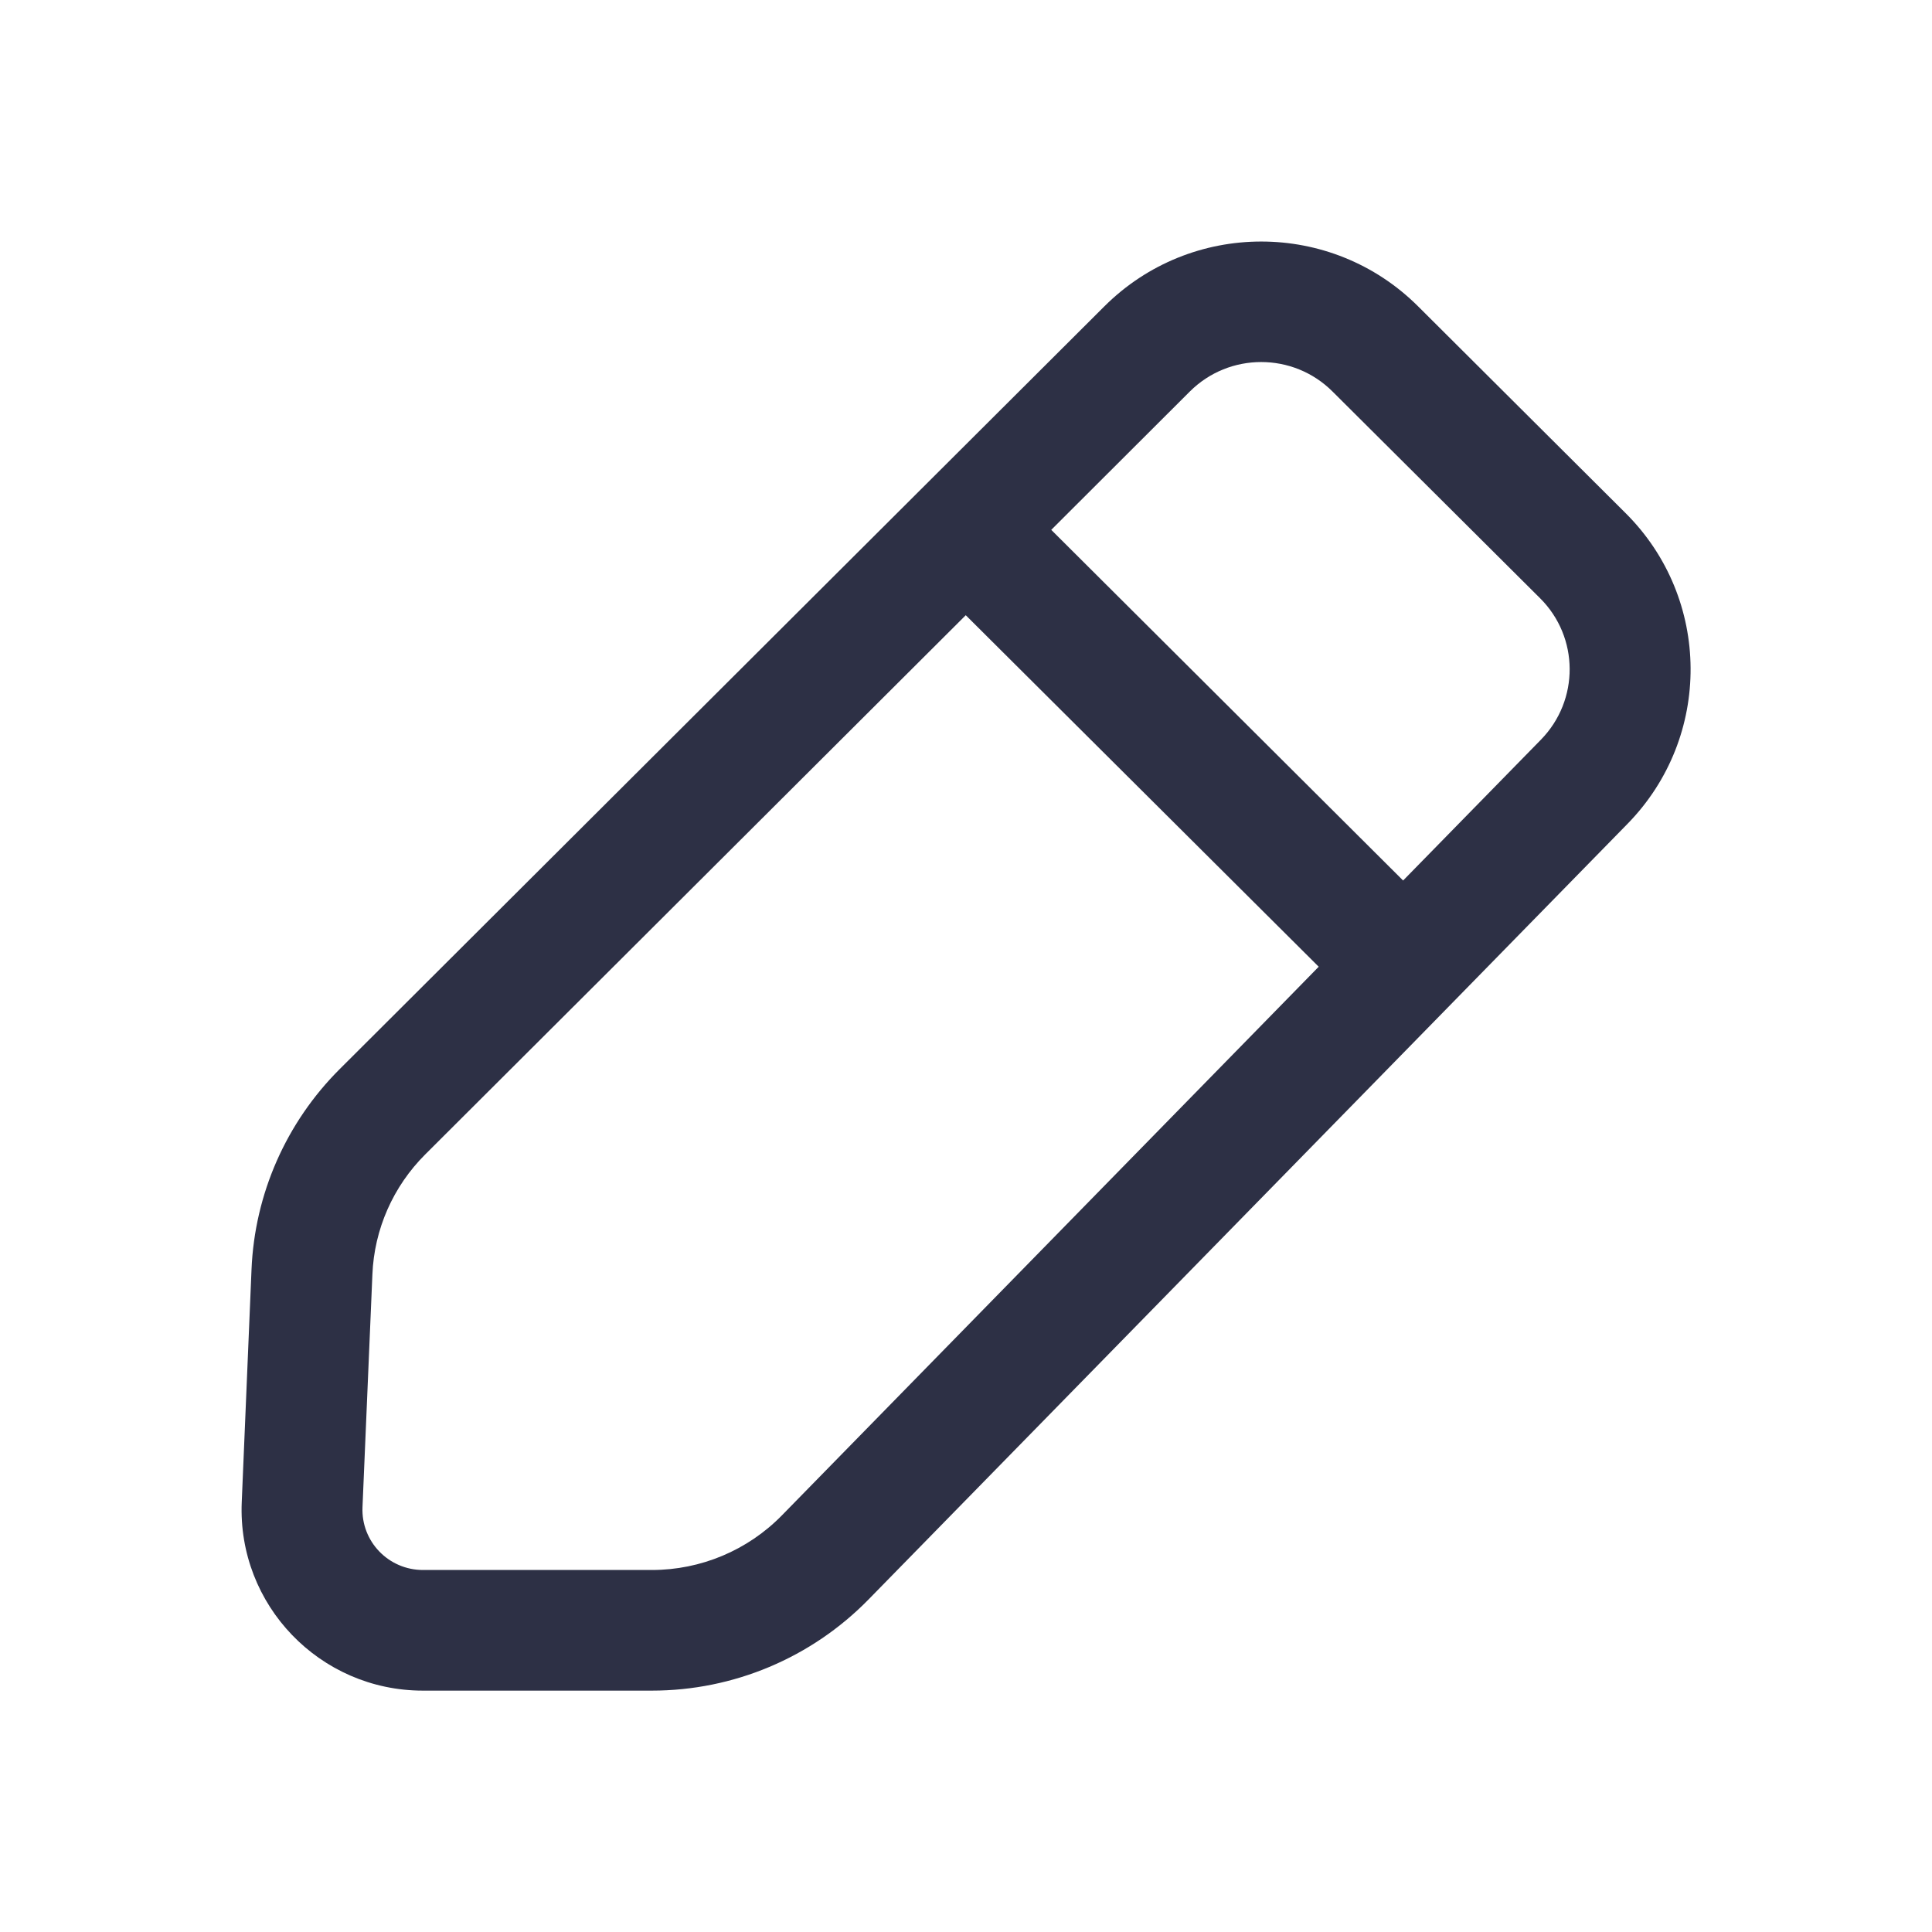
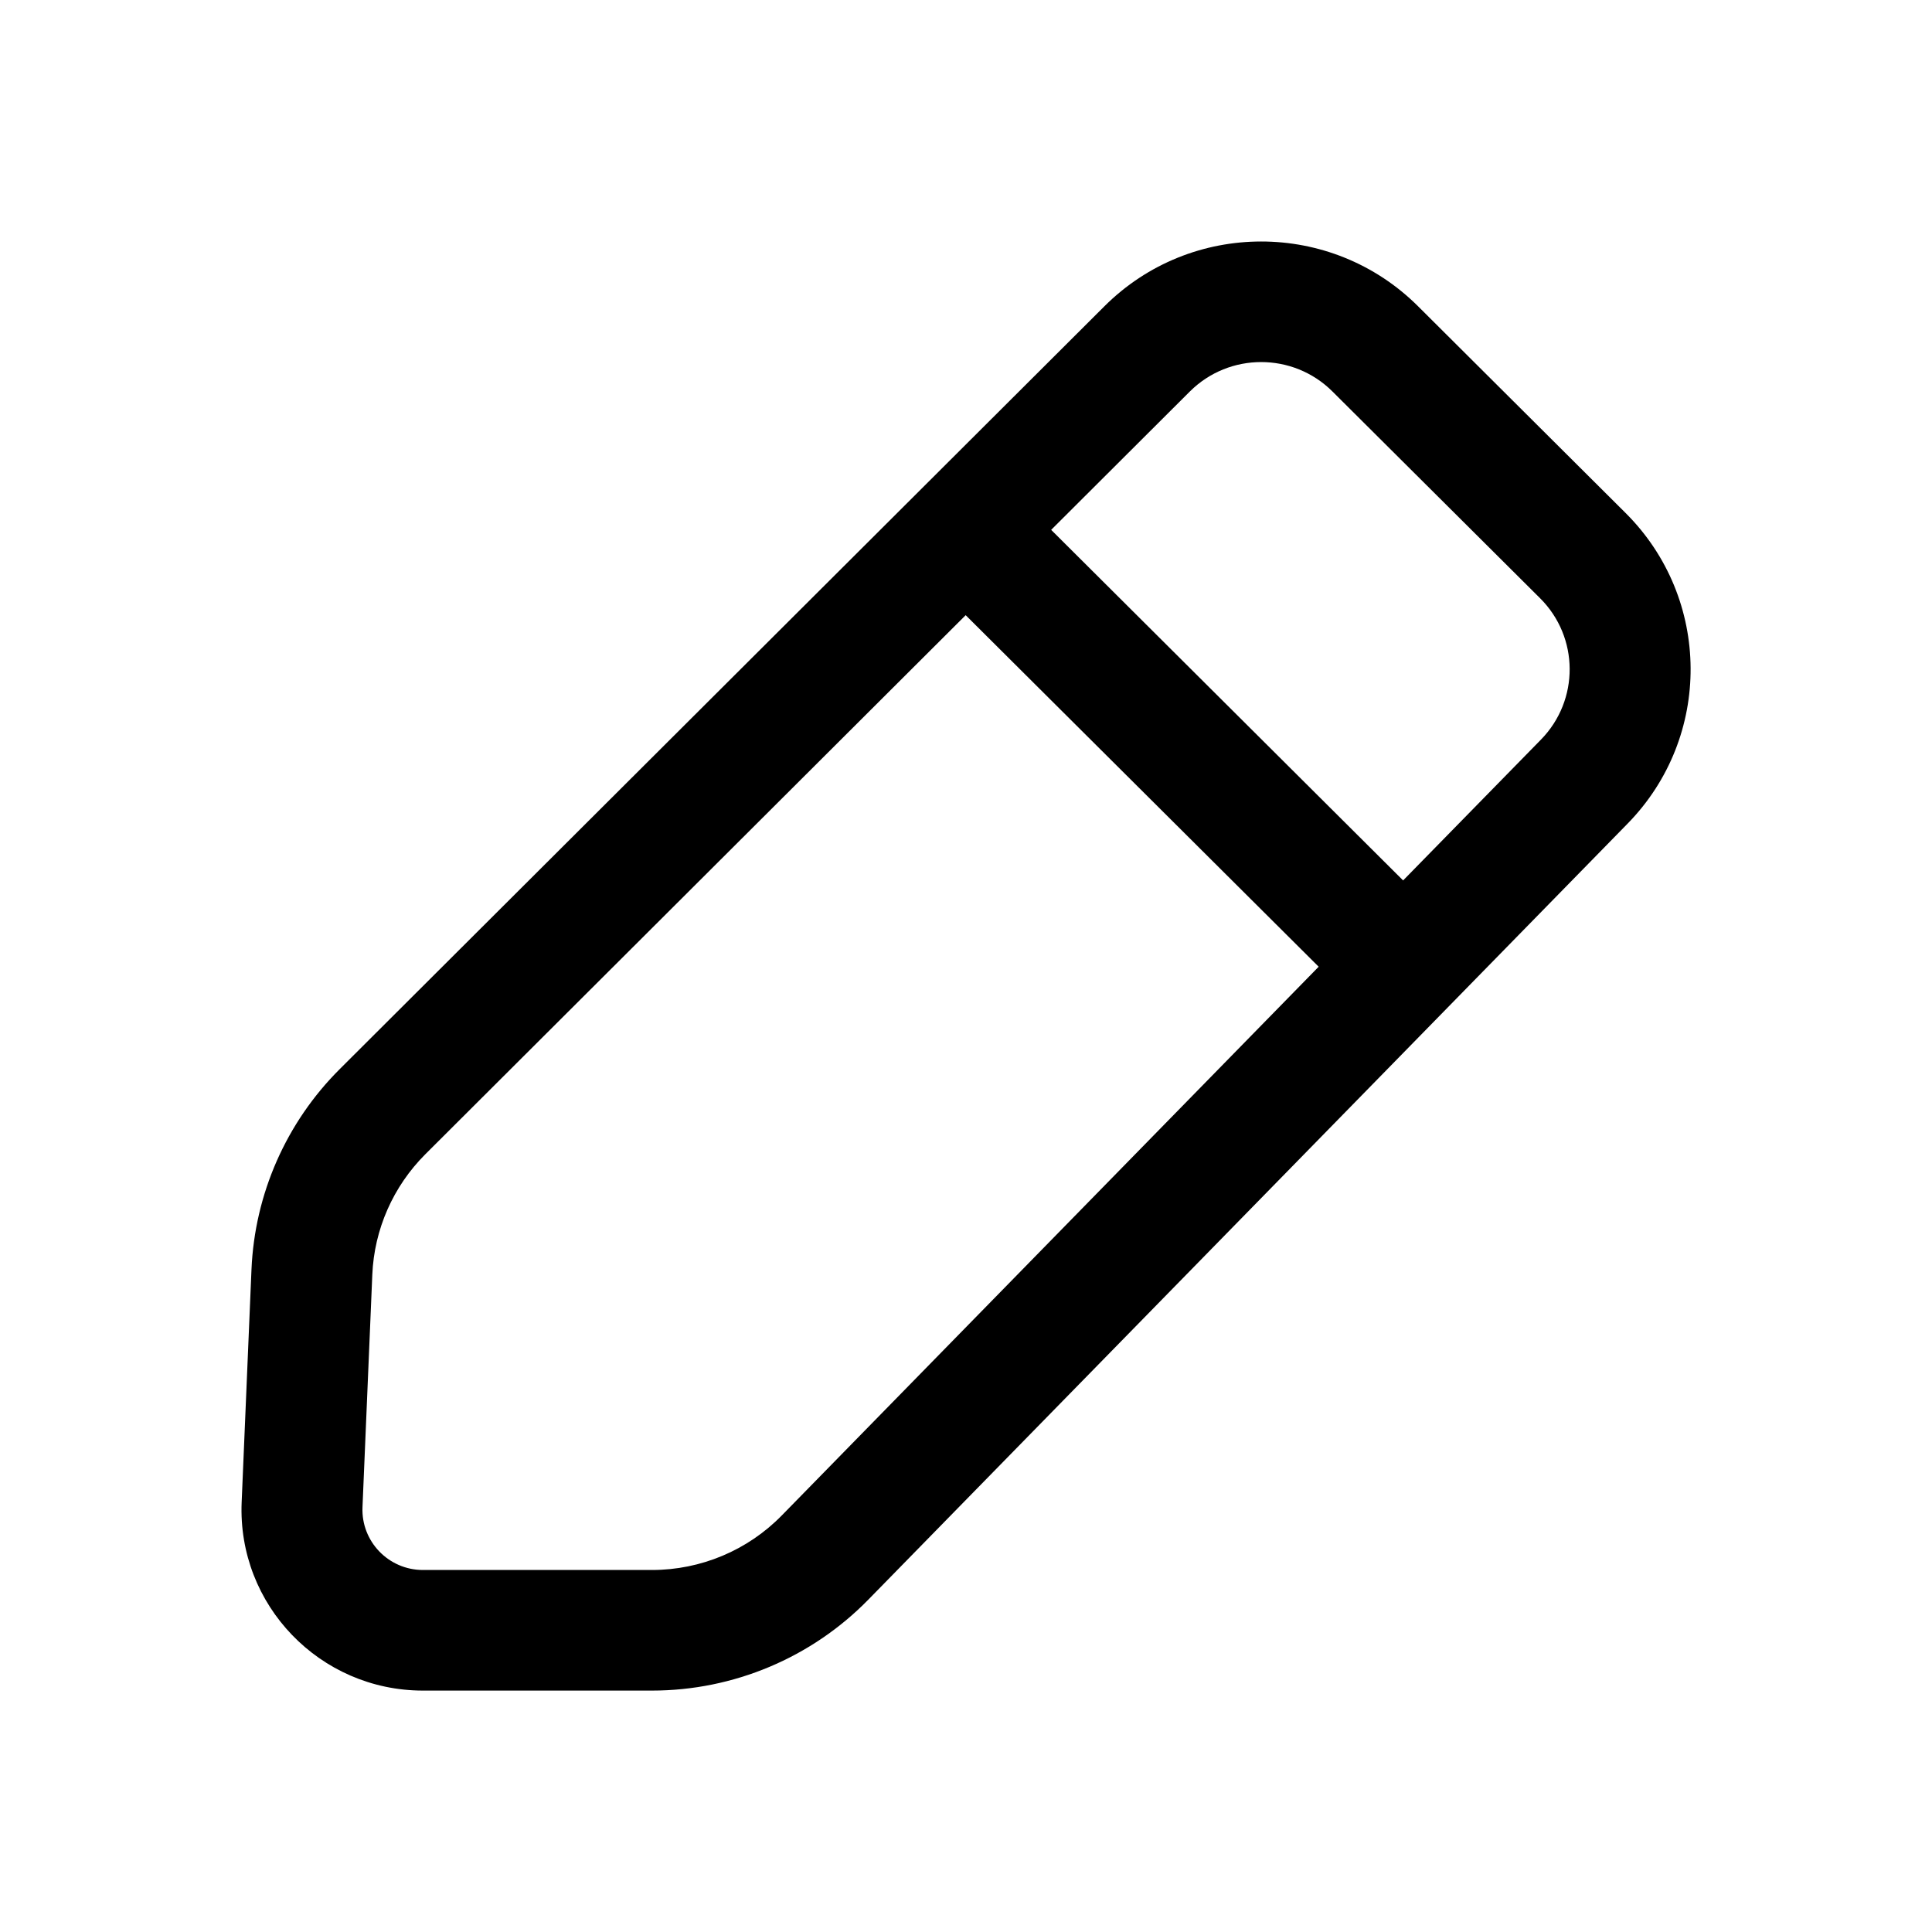
- <svg xmlns="http://www.w3.org/2000/svg" width="16" height="16" viewBox="0 0 16 16" fill="none">
-   <mask id="mask0_1683_7164" style="mask-type:alpha" maskUnits="userSpaceOnUse" x="2" y="2" width="13" height="13">
-     <path fill-rule="evenodd" clip-rule="evenodd" d="M11.743 2.536C11.025 1.821 9.863 1.822 9.146 2.537L2.813 8.854C2.37 9.296 2.109 9.888 2.083 10.513L2.002 12.44C1.966 13.291 2.648 14.001 3.502 14.001L5.399 14.001C6.074 14.001 6.72 13.729 7.192 13.247L13.479 6.822C14.181 6.104 14.174 4.957 13.462 4.249L11.743 2.536ZM9.854 3.242C10.18 2.917 10.709 2.917 11.035 3.242L12.755 4.955C13.078 5.277 13.081 5.798 12.762 6.125L11.62 7.292L8.706 4.388L9.854 3.242ZM7.998 5.095L3.522 9.56C3.256 9.825 3.099 10.18 3.084 10.555L3.002 12.482C2.99 12.766 3.218 13.002 3.503 13.002L5.399 13.002C5.804 13.002 6.192 12.839 6.475 12.55L10.921 8.006L7.998 5.095Z" fill="black" />
+ <svg xmlns="http://www.w3.org/2000/svg" width="24" height="24" viewBox="0 0 24 24" fill="none">
+   <mask id="mask0_122_7122" style="mask-type:alpha" maskUnits="userSpaceOnUse" x="3" y="3" width="19" height="19">
+     <path fill-rule="evenodd" clip-rule="evenodd" d="M17.614 3.803C16.538 2.732 14.794 2.732 13.719 3.805L4.22 13.281C3.555 13.944 3.164 14.833 3.124 15.77L3.002 18.66C2.948 19.936 3.972 21.001 5.254 21.001L8.099 21.001C9.111 21.001 10.081 20.593 10.787 19.871L20.218 10.232C21.272 9.156 21.261 7.436 20.194 6.373L17.614 3.803ZM14.781 4.863C15.27 4.376 16.063 4.376 16.552 4.863L19.132 7.432C19.617 7.915 19.622 8.697 19.143 9.187L17.43 10.937L13.058 6.582L14.781 4.863ZM11.996 7.642L5.283 14.339C4.884 14.738 4.649 15.271 4.625 15.833L4.503 18.723C4.485 19.148 4.827 19.503 5.254 19.503L8.099 19.503C8.706 19.503 9.288 19.259 9.712 18.825L16.381 12.009L11.996 7.642Z" fill="black" />
  </mask>
-   <g mask="url(#mask0_1683_7164)">
-     <rect width="16" height="16" fill="#2D3045" />
+   <g mask="url(#mask0_122_7122)">
+     <rect width="24" height="24" fill="currentColor" />
  </g>
</svg>
